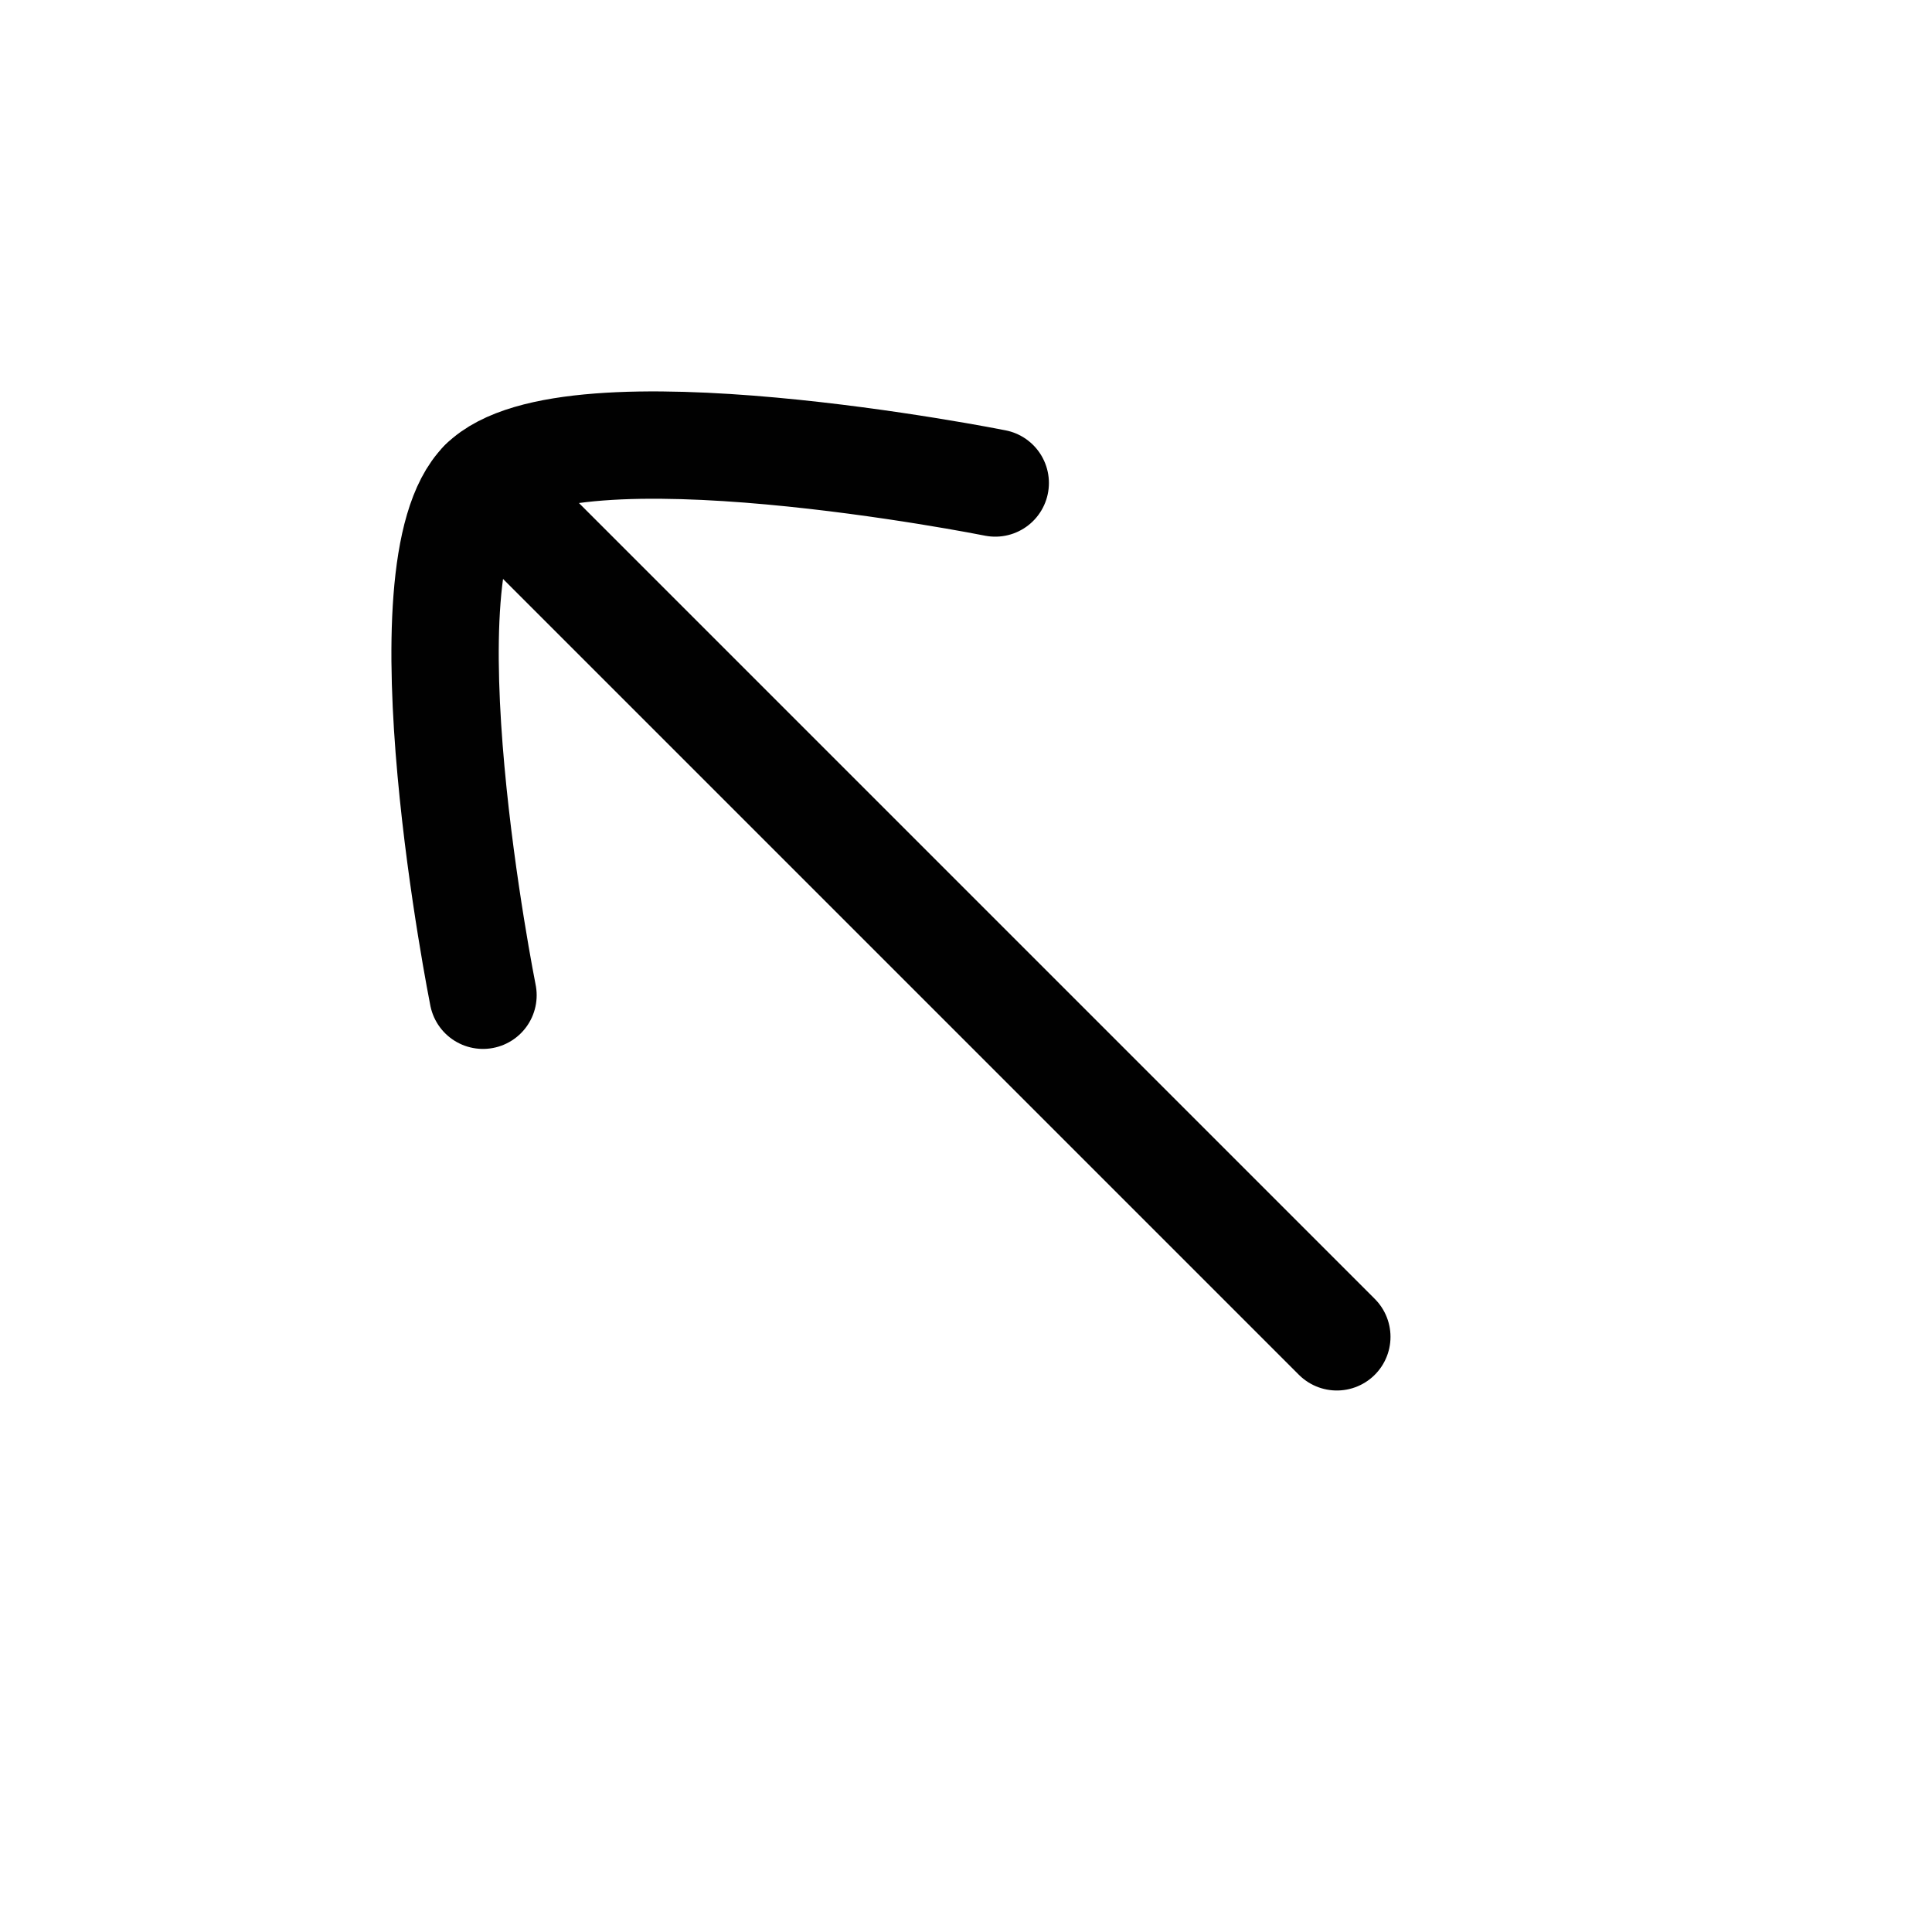
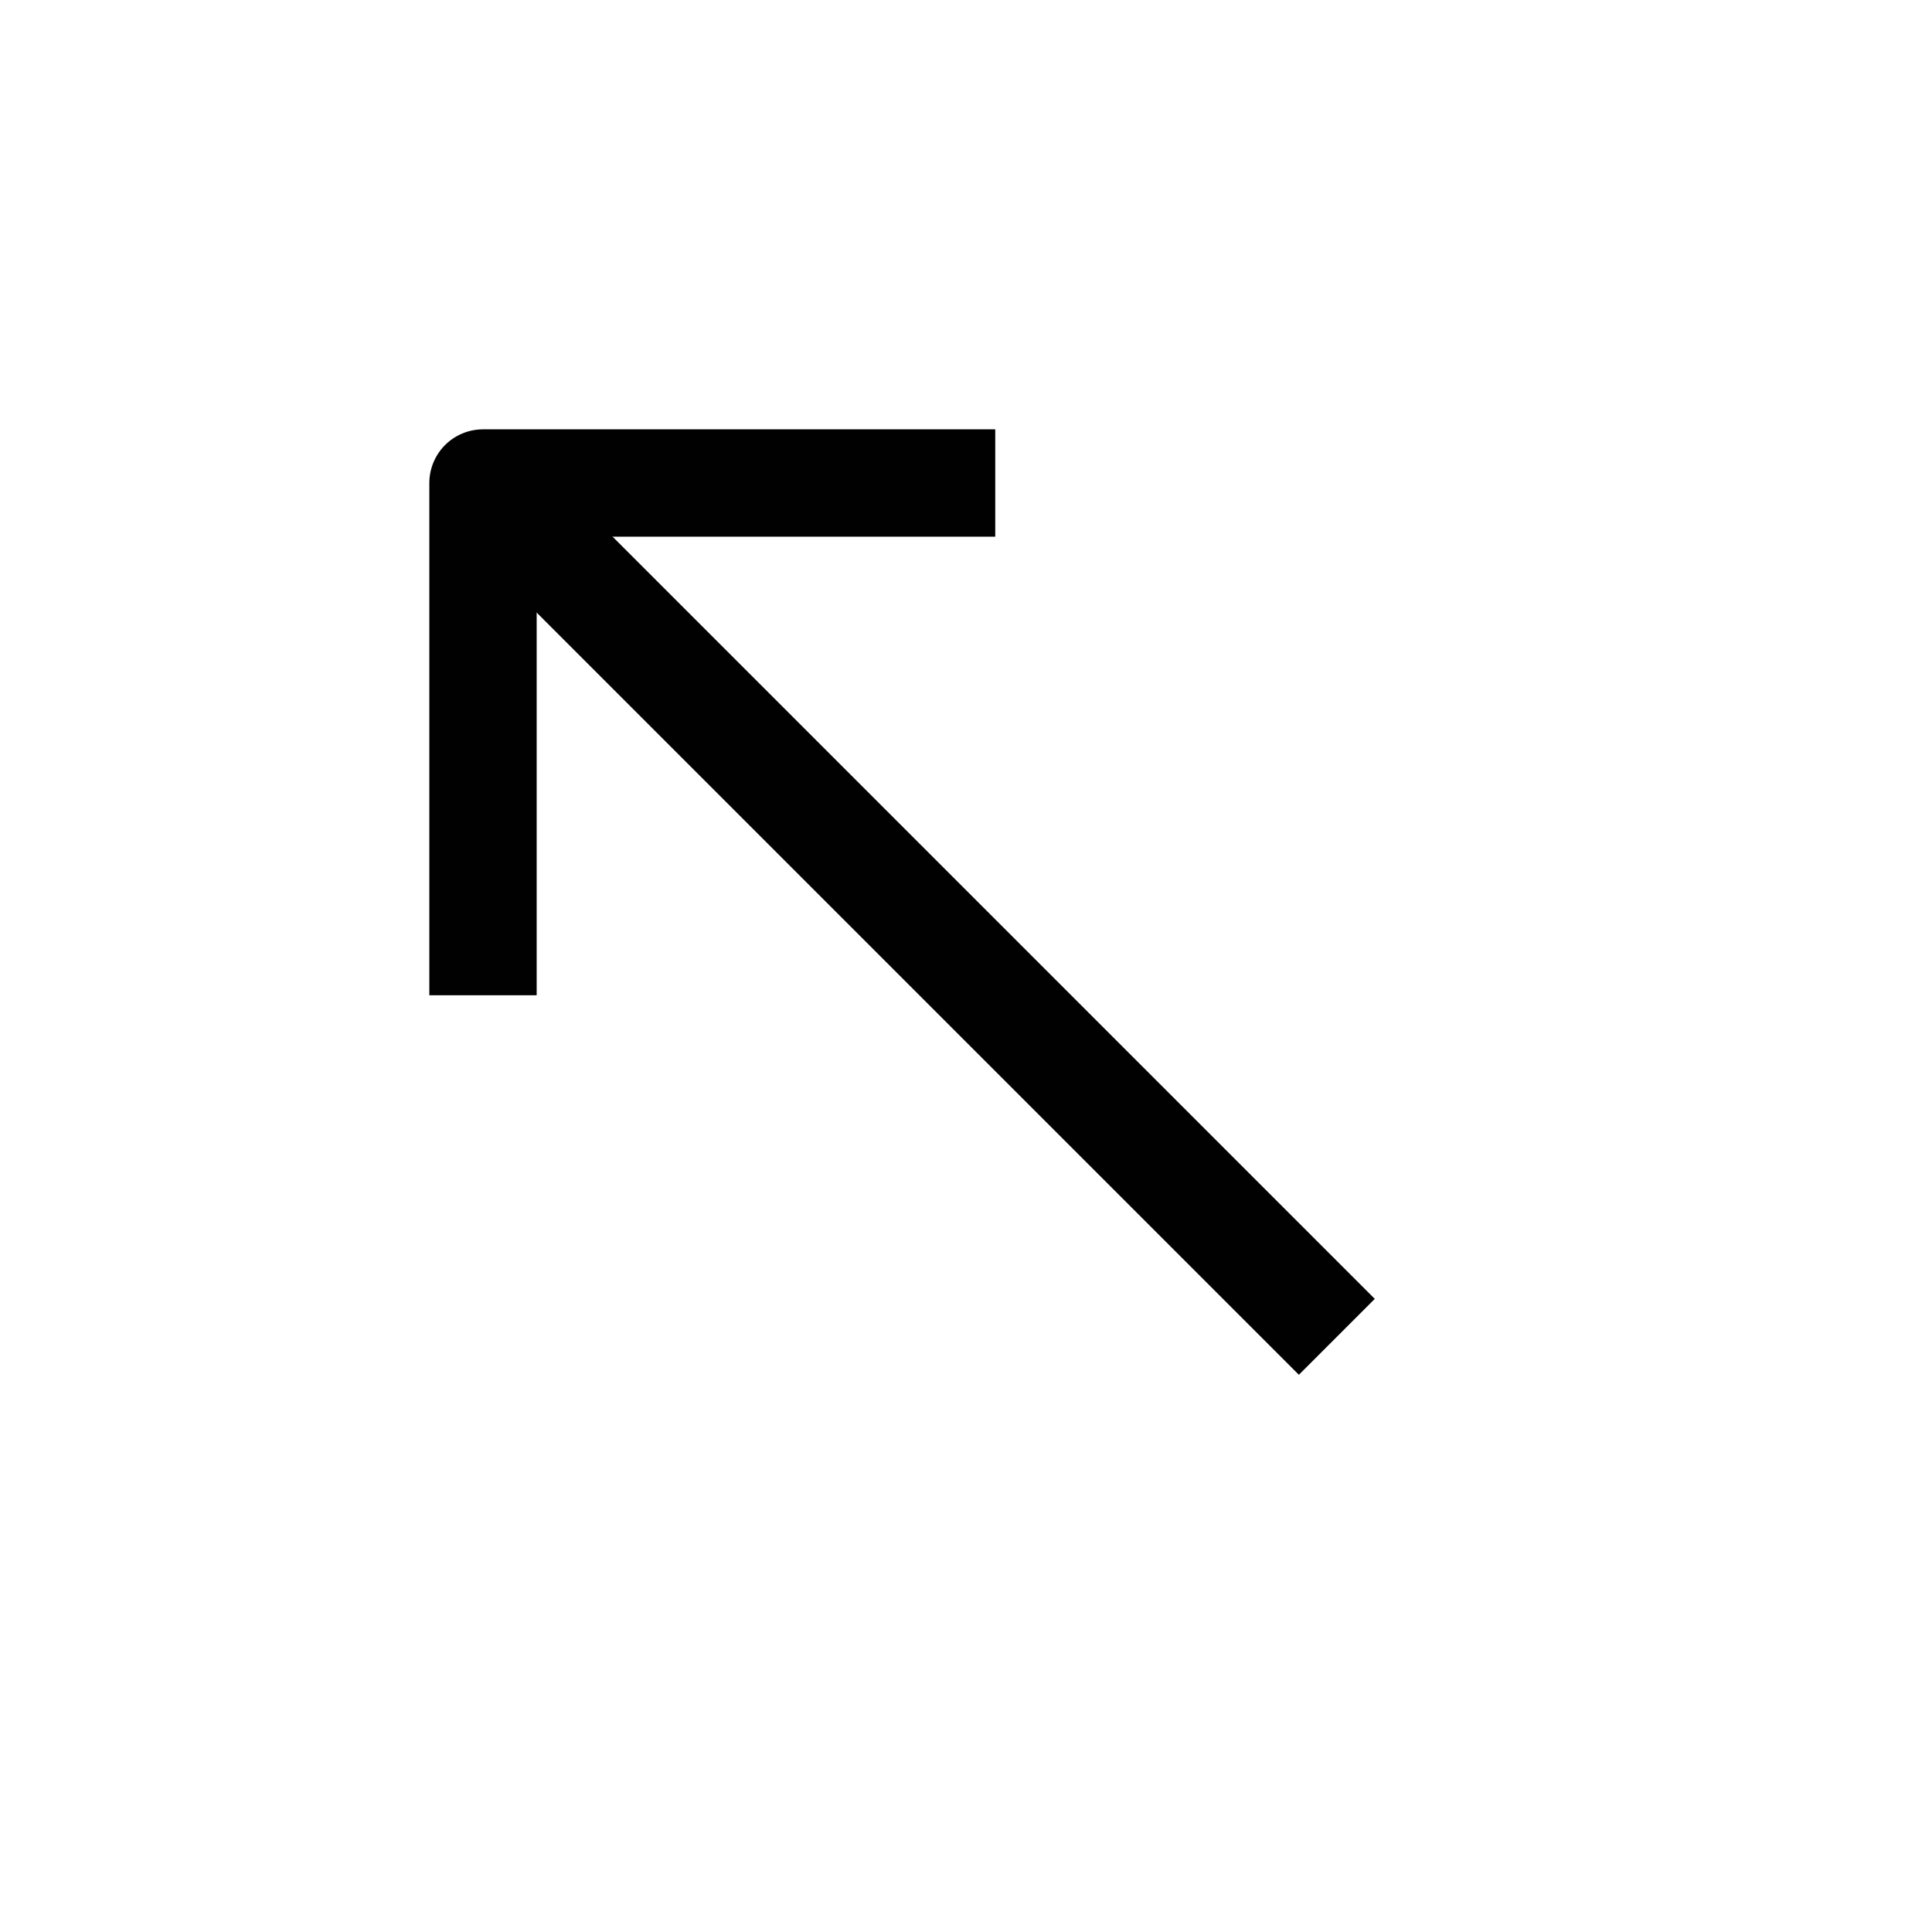
<svg xmlns="http://www.w3.org/2000/svg" id="Layer_1" data-name="Layer 1" viewBox="0 0 72 72">
-   <path d="M37.09,18s-15.91-3.18-19.09,0,0,19.09,0,19.09" style="fill: none; stroke: #010101; stroke-linecap: round; stroke-linejoin: round; stroke-width: 4px;" />
-   <line x1="49.82" y1="49.82" x2="18" y2="18" style="fill: none; stroke: #010101; stroke-linecap: round; stroke-linejoin: round; stroke-width: 4px;" />
+   <line x1="49.82" y1="49.82" x2="18" y2="18" style="fill: none; stroke: #010101; stroke-linejoin: round; stroke-width: 4px;" />
+   <polyline points="37.09 18 18 18 18 37.09" style="fill: none; stroke: #010101; stroke-linejoin: round; stroke-width: 4px;" />
</svg>
